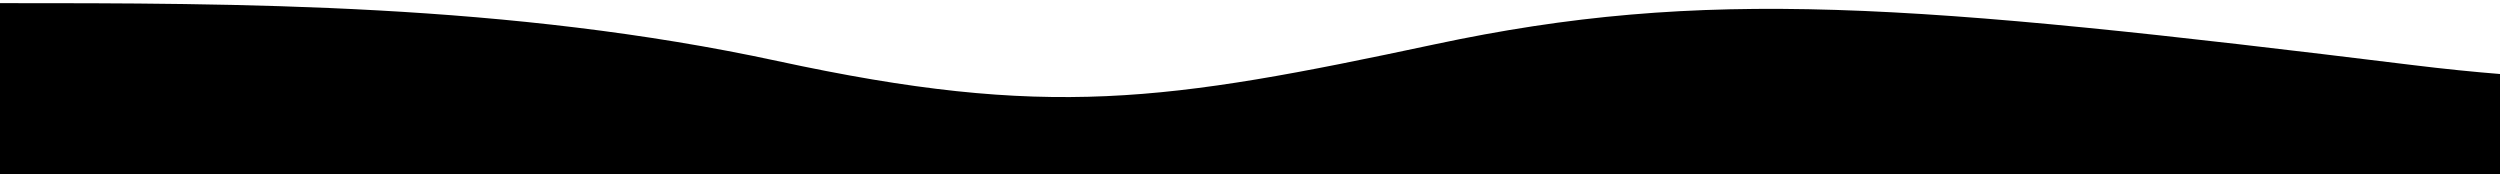
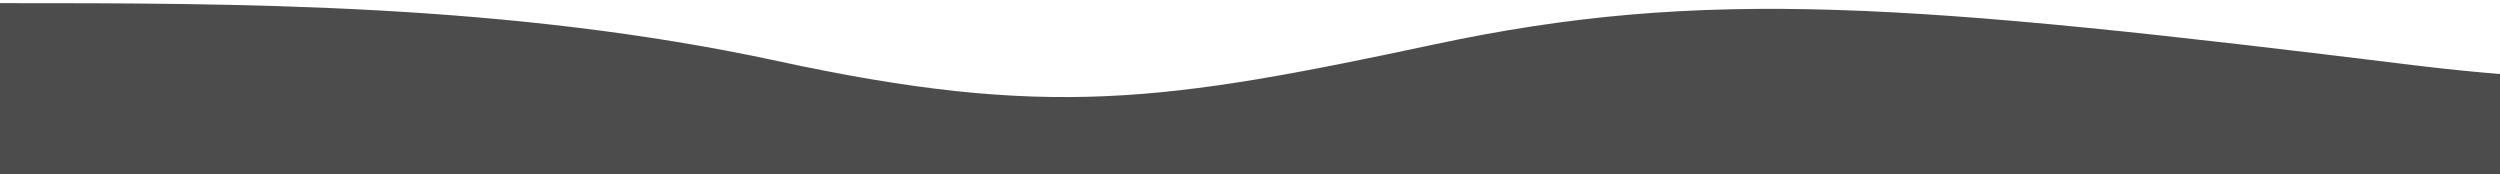
<svg xmlns="http://www.w3.org/2000/svg" class="wave-1hkxOo" version="1.1" viewBox="0 0 1440 100" preserveAspectRatio="none">
-   <path class="wavePath-haxJK1 animationPaused-2hZ4IO" d="M826.337,25.54 C670.97,58.656 603.696,68.787 447.802,35.144 C293.343,1.811 137.334,1.811 0,1.811 L0,150 L1920,150 L1920,1.811 C1739.535,-16.685 1679.864,73.161 1389.783,37.486 C1099.701,1.811 981.705,-7.577 826.337,25.54 Z" fill="currentColor" />
+   <path class="wavePath-haxJK1 animationPaused-2hZ4IO" d="M826.337,25.54 C670.97,58.656 603.696,68.787 447.802,35.144 C293.343,1.811 137.334,1.811 0,1.811 L0,150 L1920,150 L1920,1.811 C1739.535,-16.685 1679.864,73.161 1389.783,37.486 C1099.701,1.811 981.705,-7.577 826.337,25.54 Z" fill="#4c4c4c" />
</svg>
